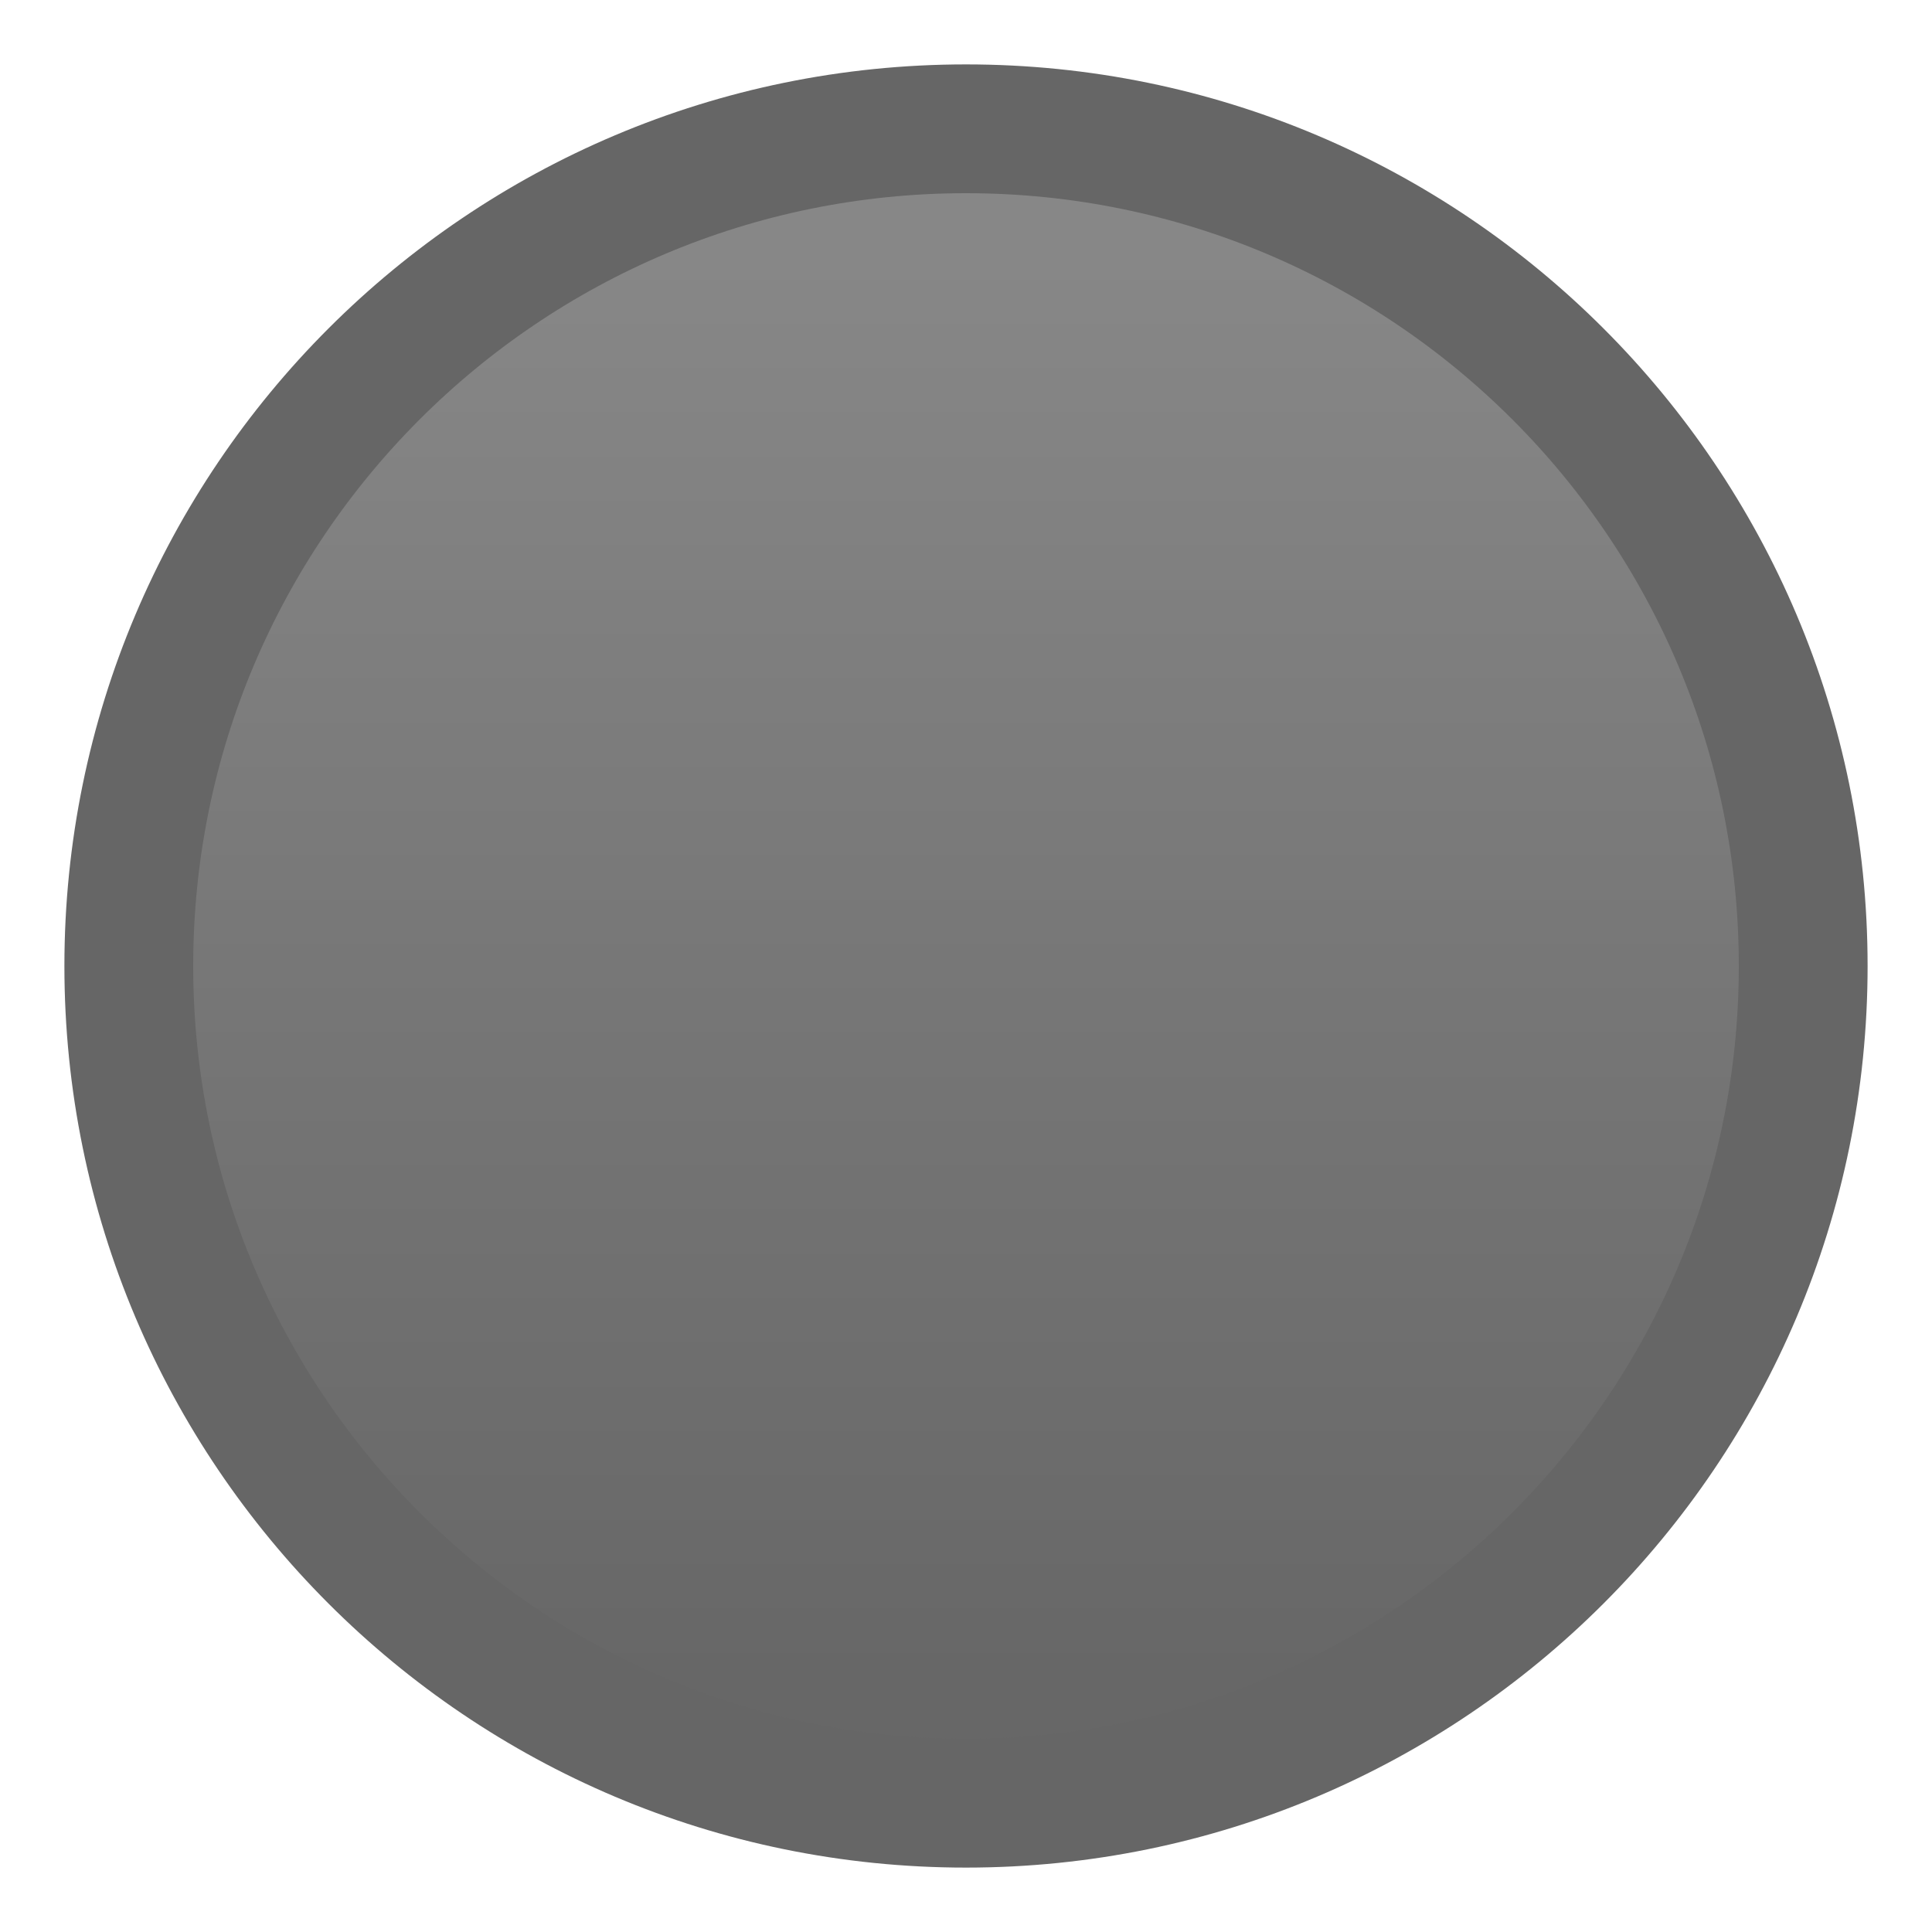
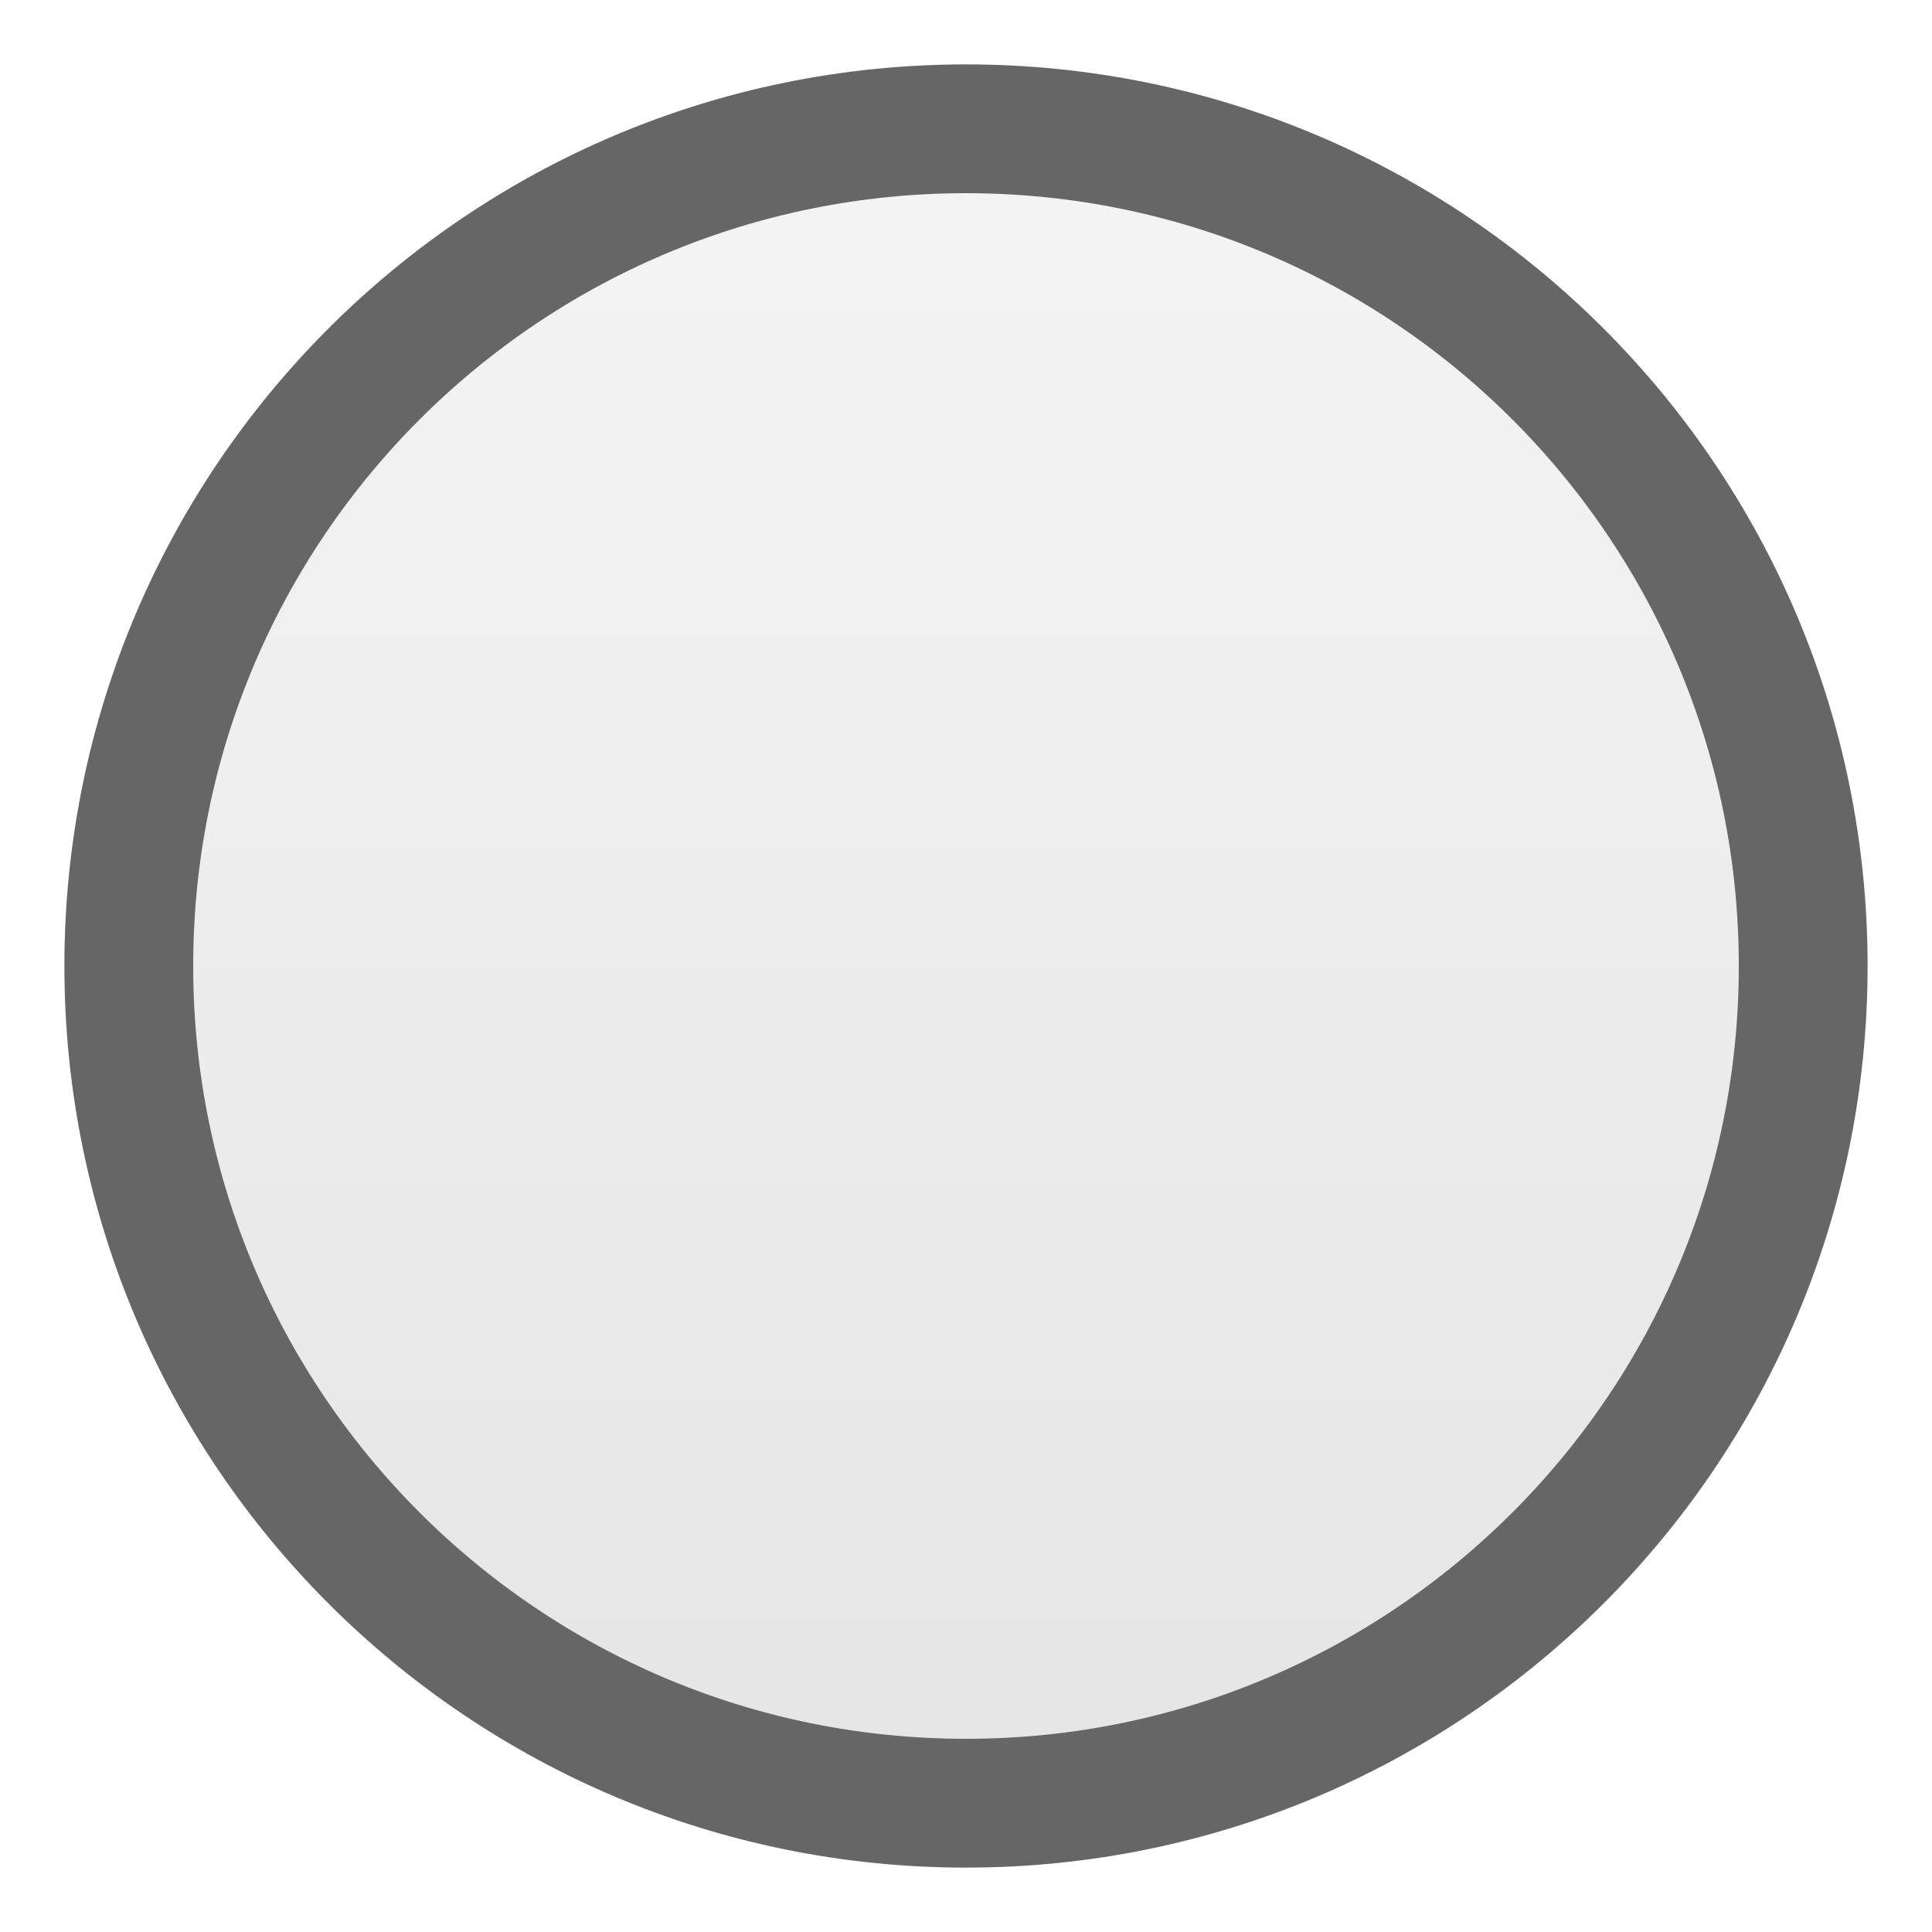
<svg xmlns="http://www.w3.org/2000/svg" version="1.1" width="15" height="15" id="svg2">
  <defs id="defs4">
    <linearGradient x1="8" y1="2" x2="8" y2="13" id="Background" gradientUnits="userSpaceOnUse">
-       <stop style="stop-color:#878787;stop-opacity:1" offset="0" id="stop7" />
-       <stop style="stop-color:#676767;stop-opacity:1" offset="1" id="stop9" />
+       <stop style="stop-color:#f3f3f3;stop-opacity:1" offset="0" id="stop7" />
+       <stop style="stop-color:#e6e6e6;stop-opacity:1" offset="1" id="stop9" />
    </linearGradient>
  </defs>
  <circle cx="7.5" cy="7.5" r="6.5" style="fill:url(#Background);stroke:#666666;stroke-opacity:1" id="circle11" />
</svg>
